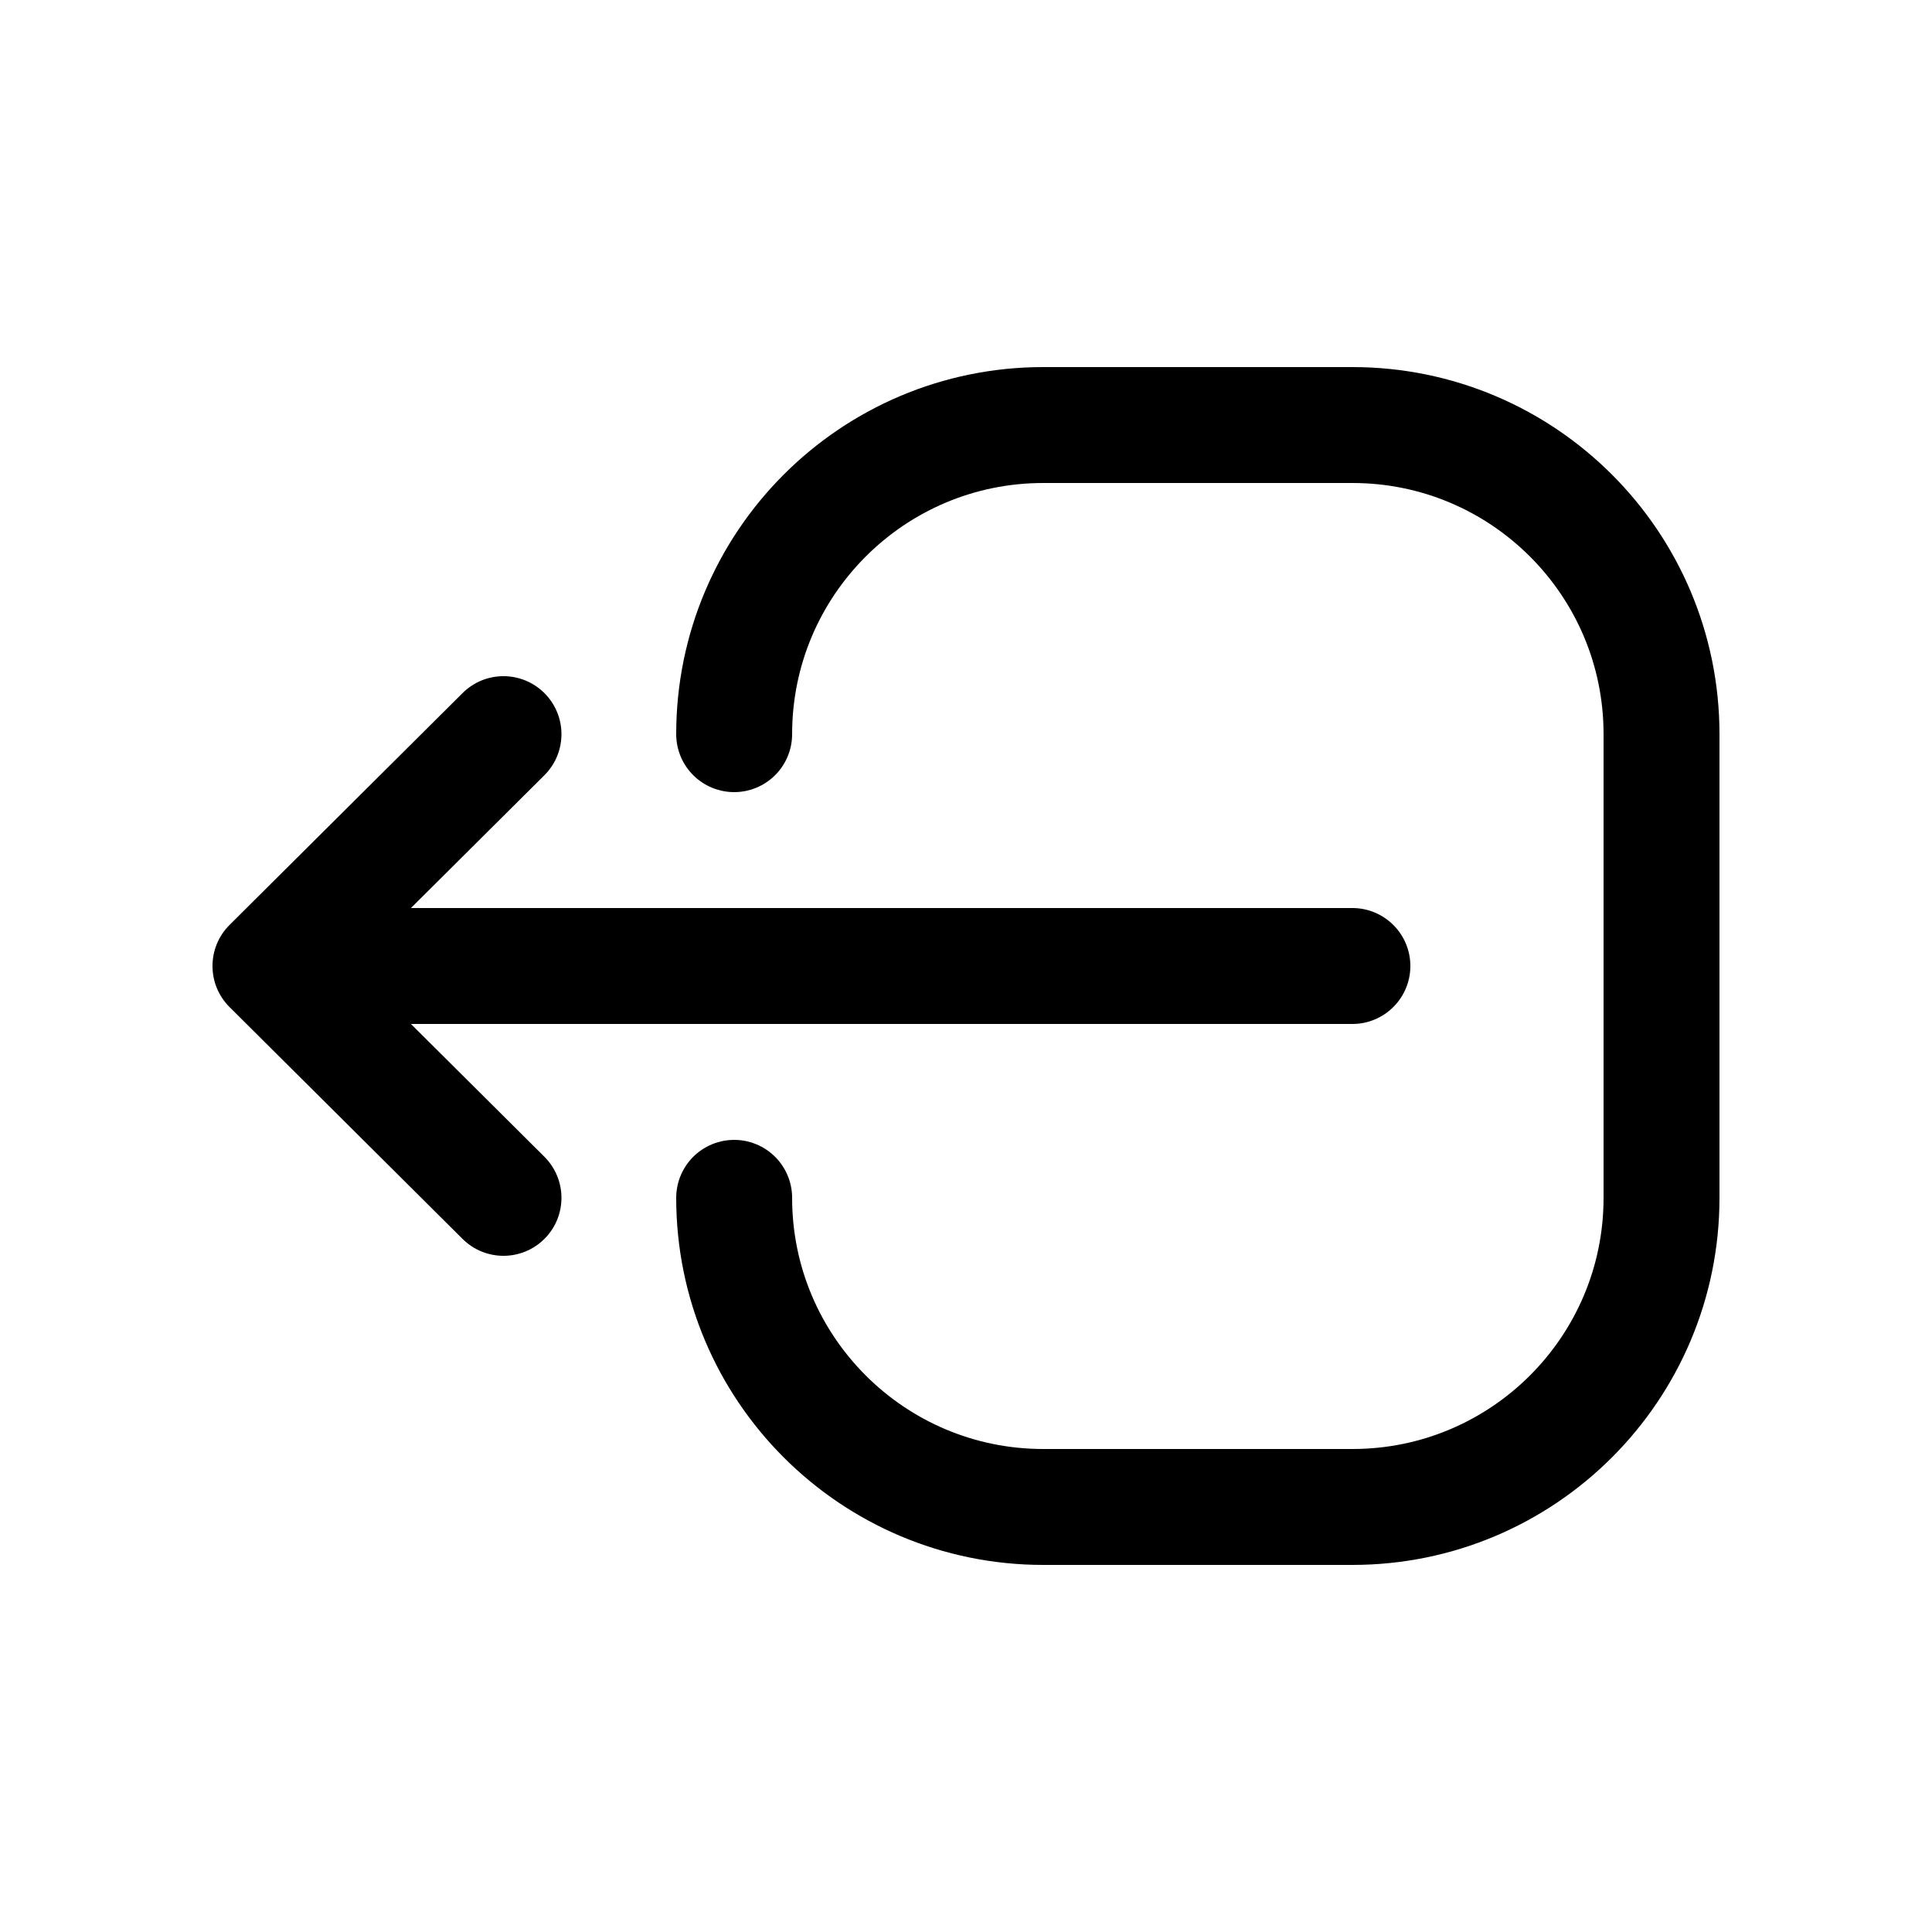
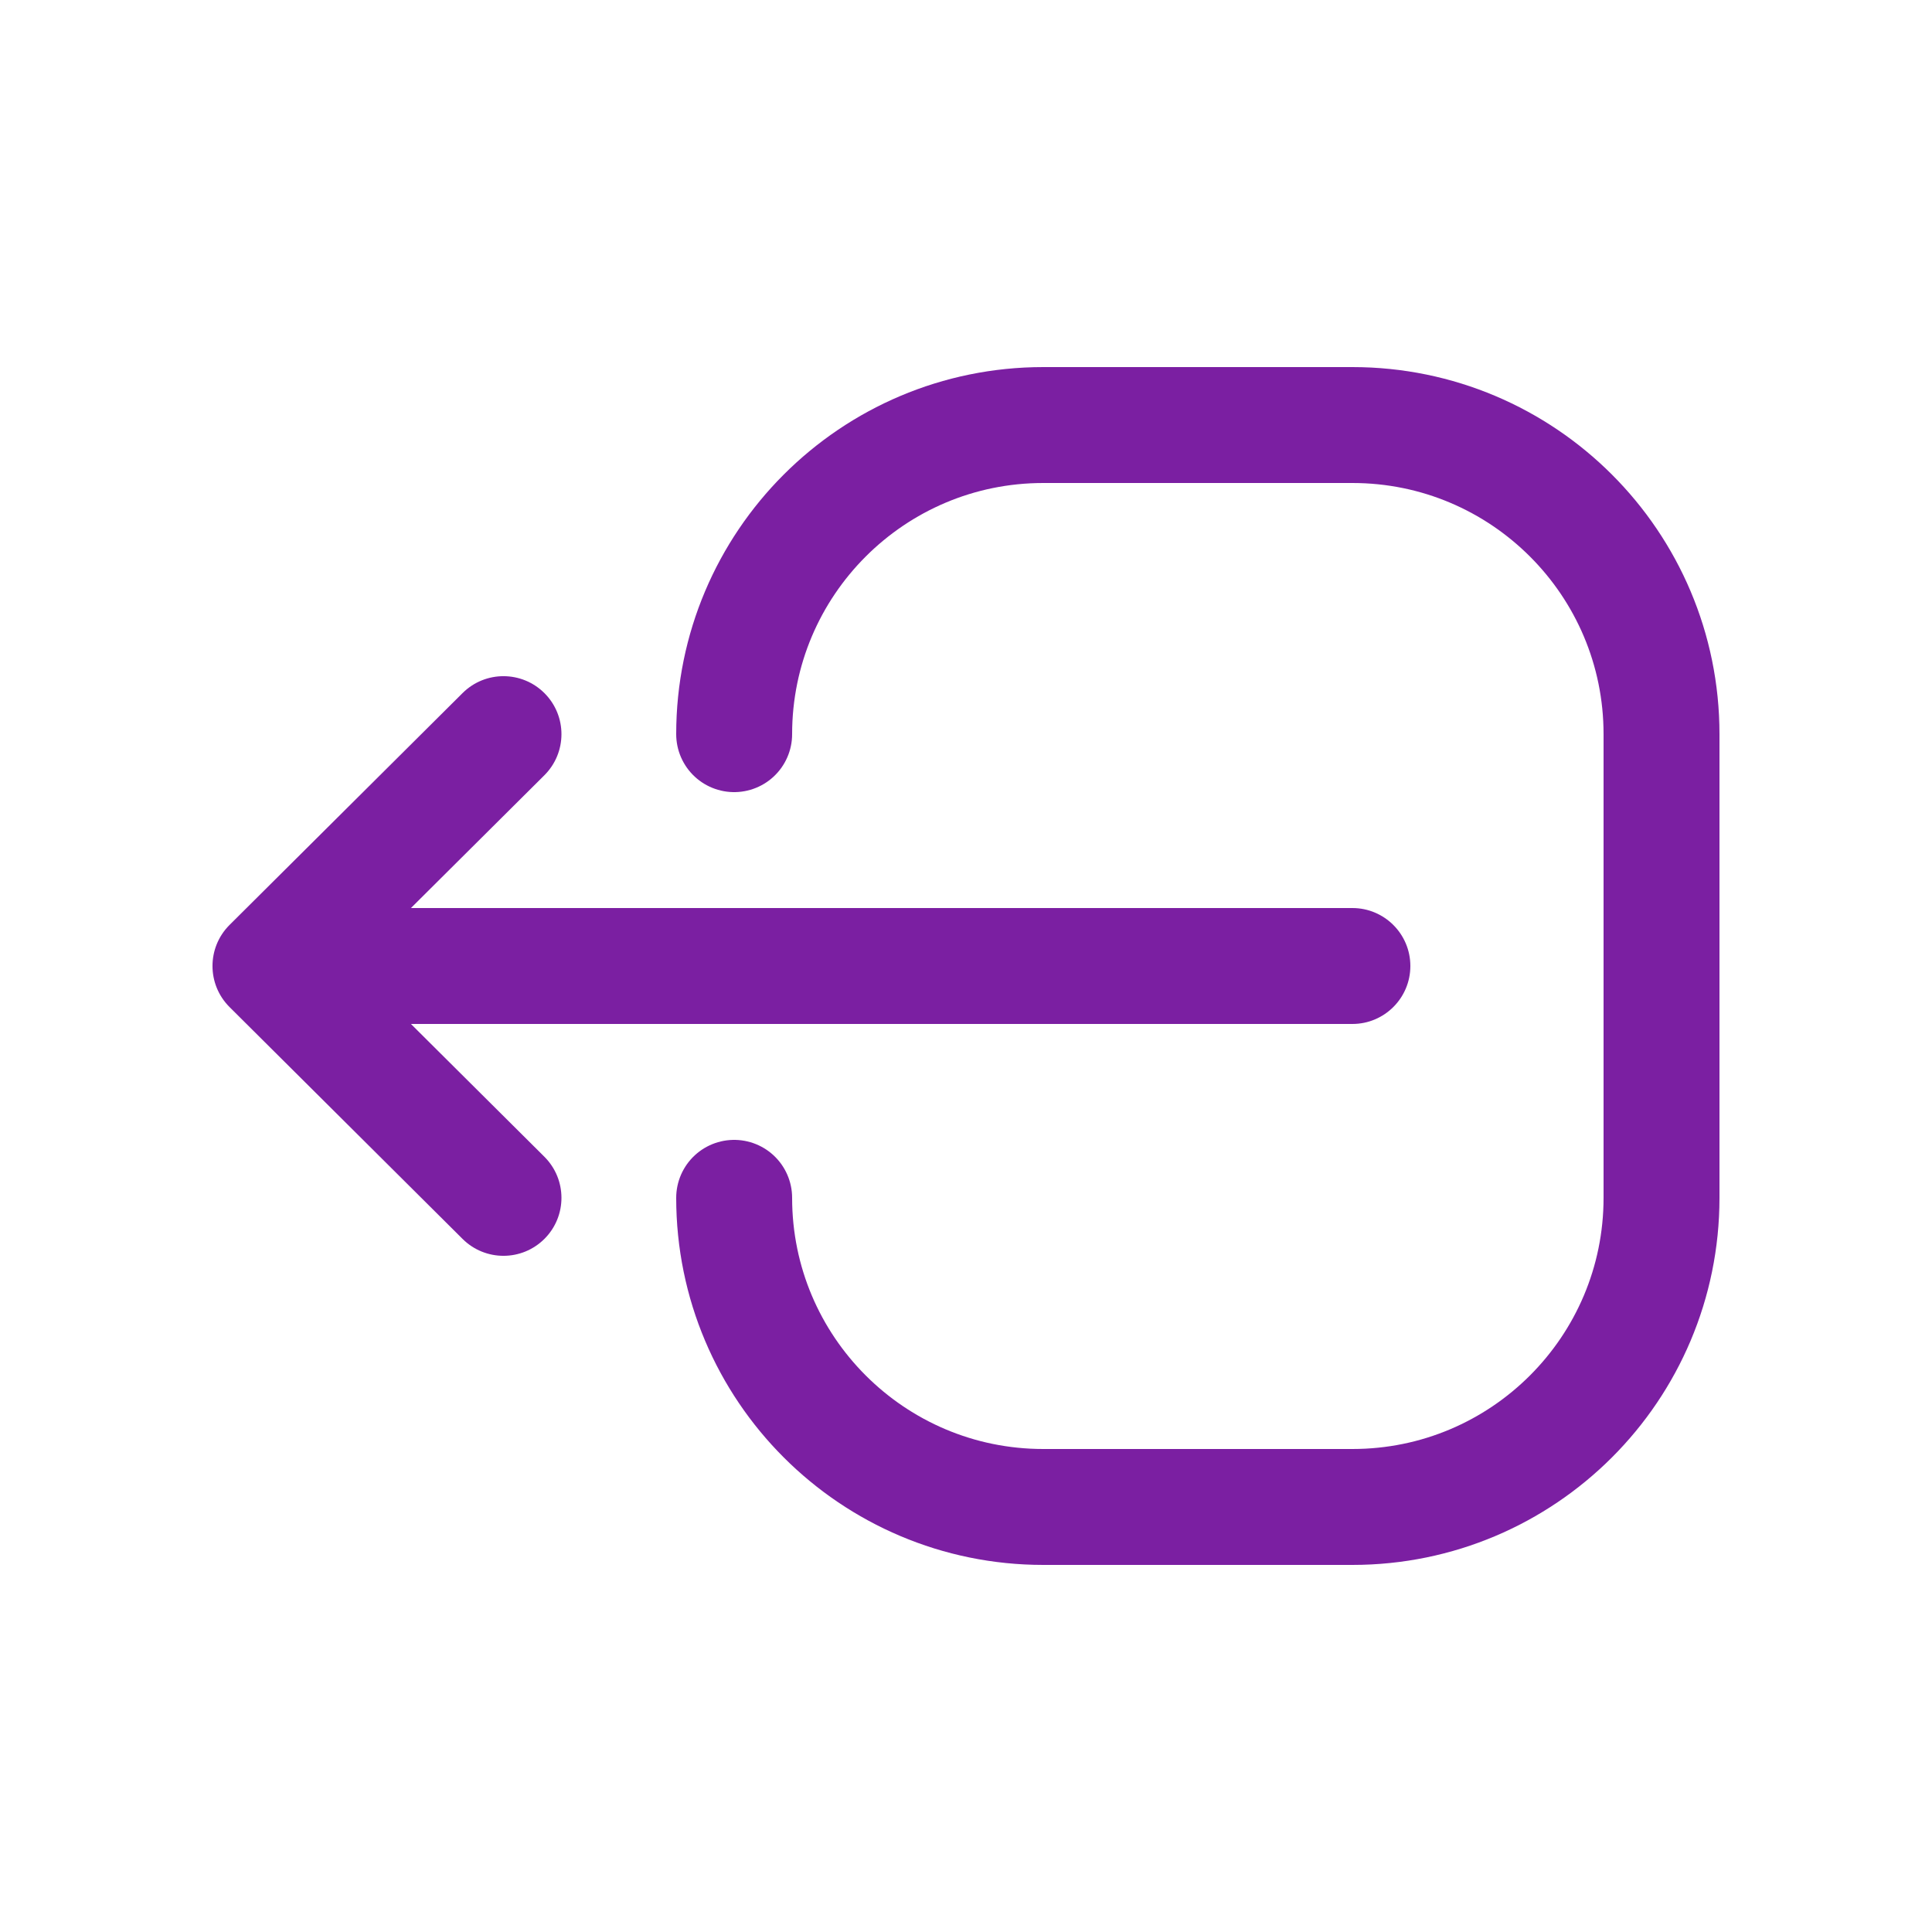
<svg xmlns="http://www.w3.org/2000/svg" width="800px" height="800px" viewBox="0 -0.5 25 25" fill="none">
-   <path d="M7.044 9.532C7.338 9.239 7.339 8.765 7.047 8.471C6.754 8.177 6.28 8.176 5.986 8.468L7.044 9.532ZM2.971 11.468C2.677 11.761 2.676 12.235 2.968 12.529C3.261 12.823 3.735 12.824 4.029 12.532L2.971 11.468ZM4.029 11.468C3.735 11.176 3.261 11.177 2.968 11.471C2.676 11.765 2.677 12.239 2.971 12.532L4.029 11.468ZM5.986 15.532C6.28 15.824 6.754 15.823 7.047 15.529C7.339 15.235 7.338 14.761 7.044 14.468L5.986 15.532ZM3.5 11.25C3.086 11.25 2.75 11.586 2.75 12C2.75 12.414 3.086 12.75 3.5 12.75V11.25ZM17.5 12.75C17.914 12.75 18.25 12.414 18.25 12C18.25 11.586 17.914 11.25 17.5 11.25V12.75ZM5.986 8.468L2.971 11.468L4.029 12.532L7.044 9.532L5.986 8.468ZM2.971 12.532L5.986 15.532L7.044 14.468L4.029 11.468L2.971 12.532ZM3.5 12.75L17.5 12.75V11.25L3.5 11.25V12.75Z" fill="#000000" />
-   <path d="M9.5 15C9.5 17.209 11.291 19 13.5 19H17.5C19.709 19 21.5 17.209 21.5 15V9C21.5 6.791 19.709 5 17.5 5H13.5C11.291 5 9.5 6.791 9.5 9" stroke="#000000" stroke-width="1.5" stroke-linecap="round" stroke-linejoin="round" />
+   <path d="M7.044 9.532C7.338 9.239 7.339 8.765 7.047 8.471C6.754 8.177 6.28 8.176 5.986 8.468L7.044 9.532ZM2.971 11.468C2.677 11.761 2.676 12.235 2.968 12.529C3.261 12.823 3.735 12.824 4.029 12.532L2.971 11.468ZM4.029 11.468C3.735 11.176 3.261 11.177 2.968 11.471C2.676 11.765 2.677 12.239 2.971 12.532L4.029 11.468ZM5.986 15.532C6.28 15.824 6.754 15.823 7.047 15.529C7.339 15.235 7.338 14.761 7.044 14.468L5.986 15.532ZM3.5 11.25C3.086 11.25 2.75 11.586 2.75 12C2.75 12.414 3.086 12.75 3.5 12.75V11.25ZM17.5 12.75C17.914 12.75 18.25 12.414 18.25 12C18.25 11.586 17.914 11.25 17.5 11.25V12.75ZM5.986 8.468L2.971 11.468L4.029 12.532L7.044 9.532L5.986 8.468ZM2.971 12.532L5.986 15.532L7.044 14.468L4.029 11.468L2.971 12.532ZM3.5 12.75L17.5 12.75V11.25L3.5 11.25V12.75Z" fill="#7B1FA2" />
+   <path d="M9.5 15C9.5 17.209 11.291 19 13.5 19H17.5C19.709 19 21.5 17.209 21.5 15V9C21.5 6.791 19.709 5 17.5 5H13.5C11.291 5 9.5 6.791 9.5 9" stroke="#7B1FA2" stroke-width="1.5" stroke-linecap="round" stroke-linejoin="round" />
</svg>
